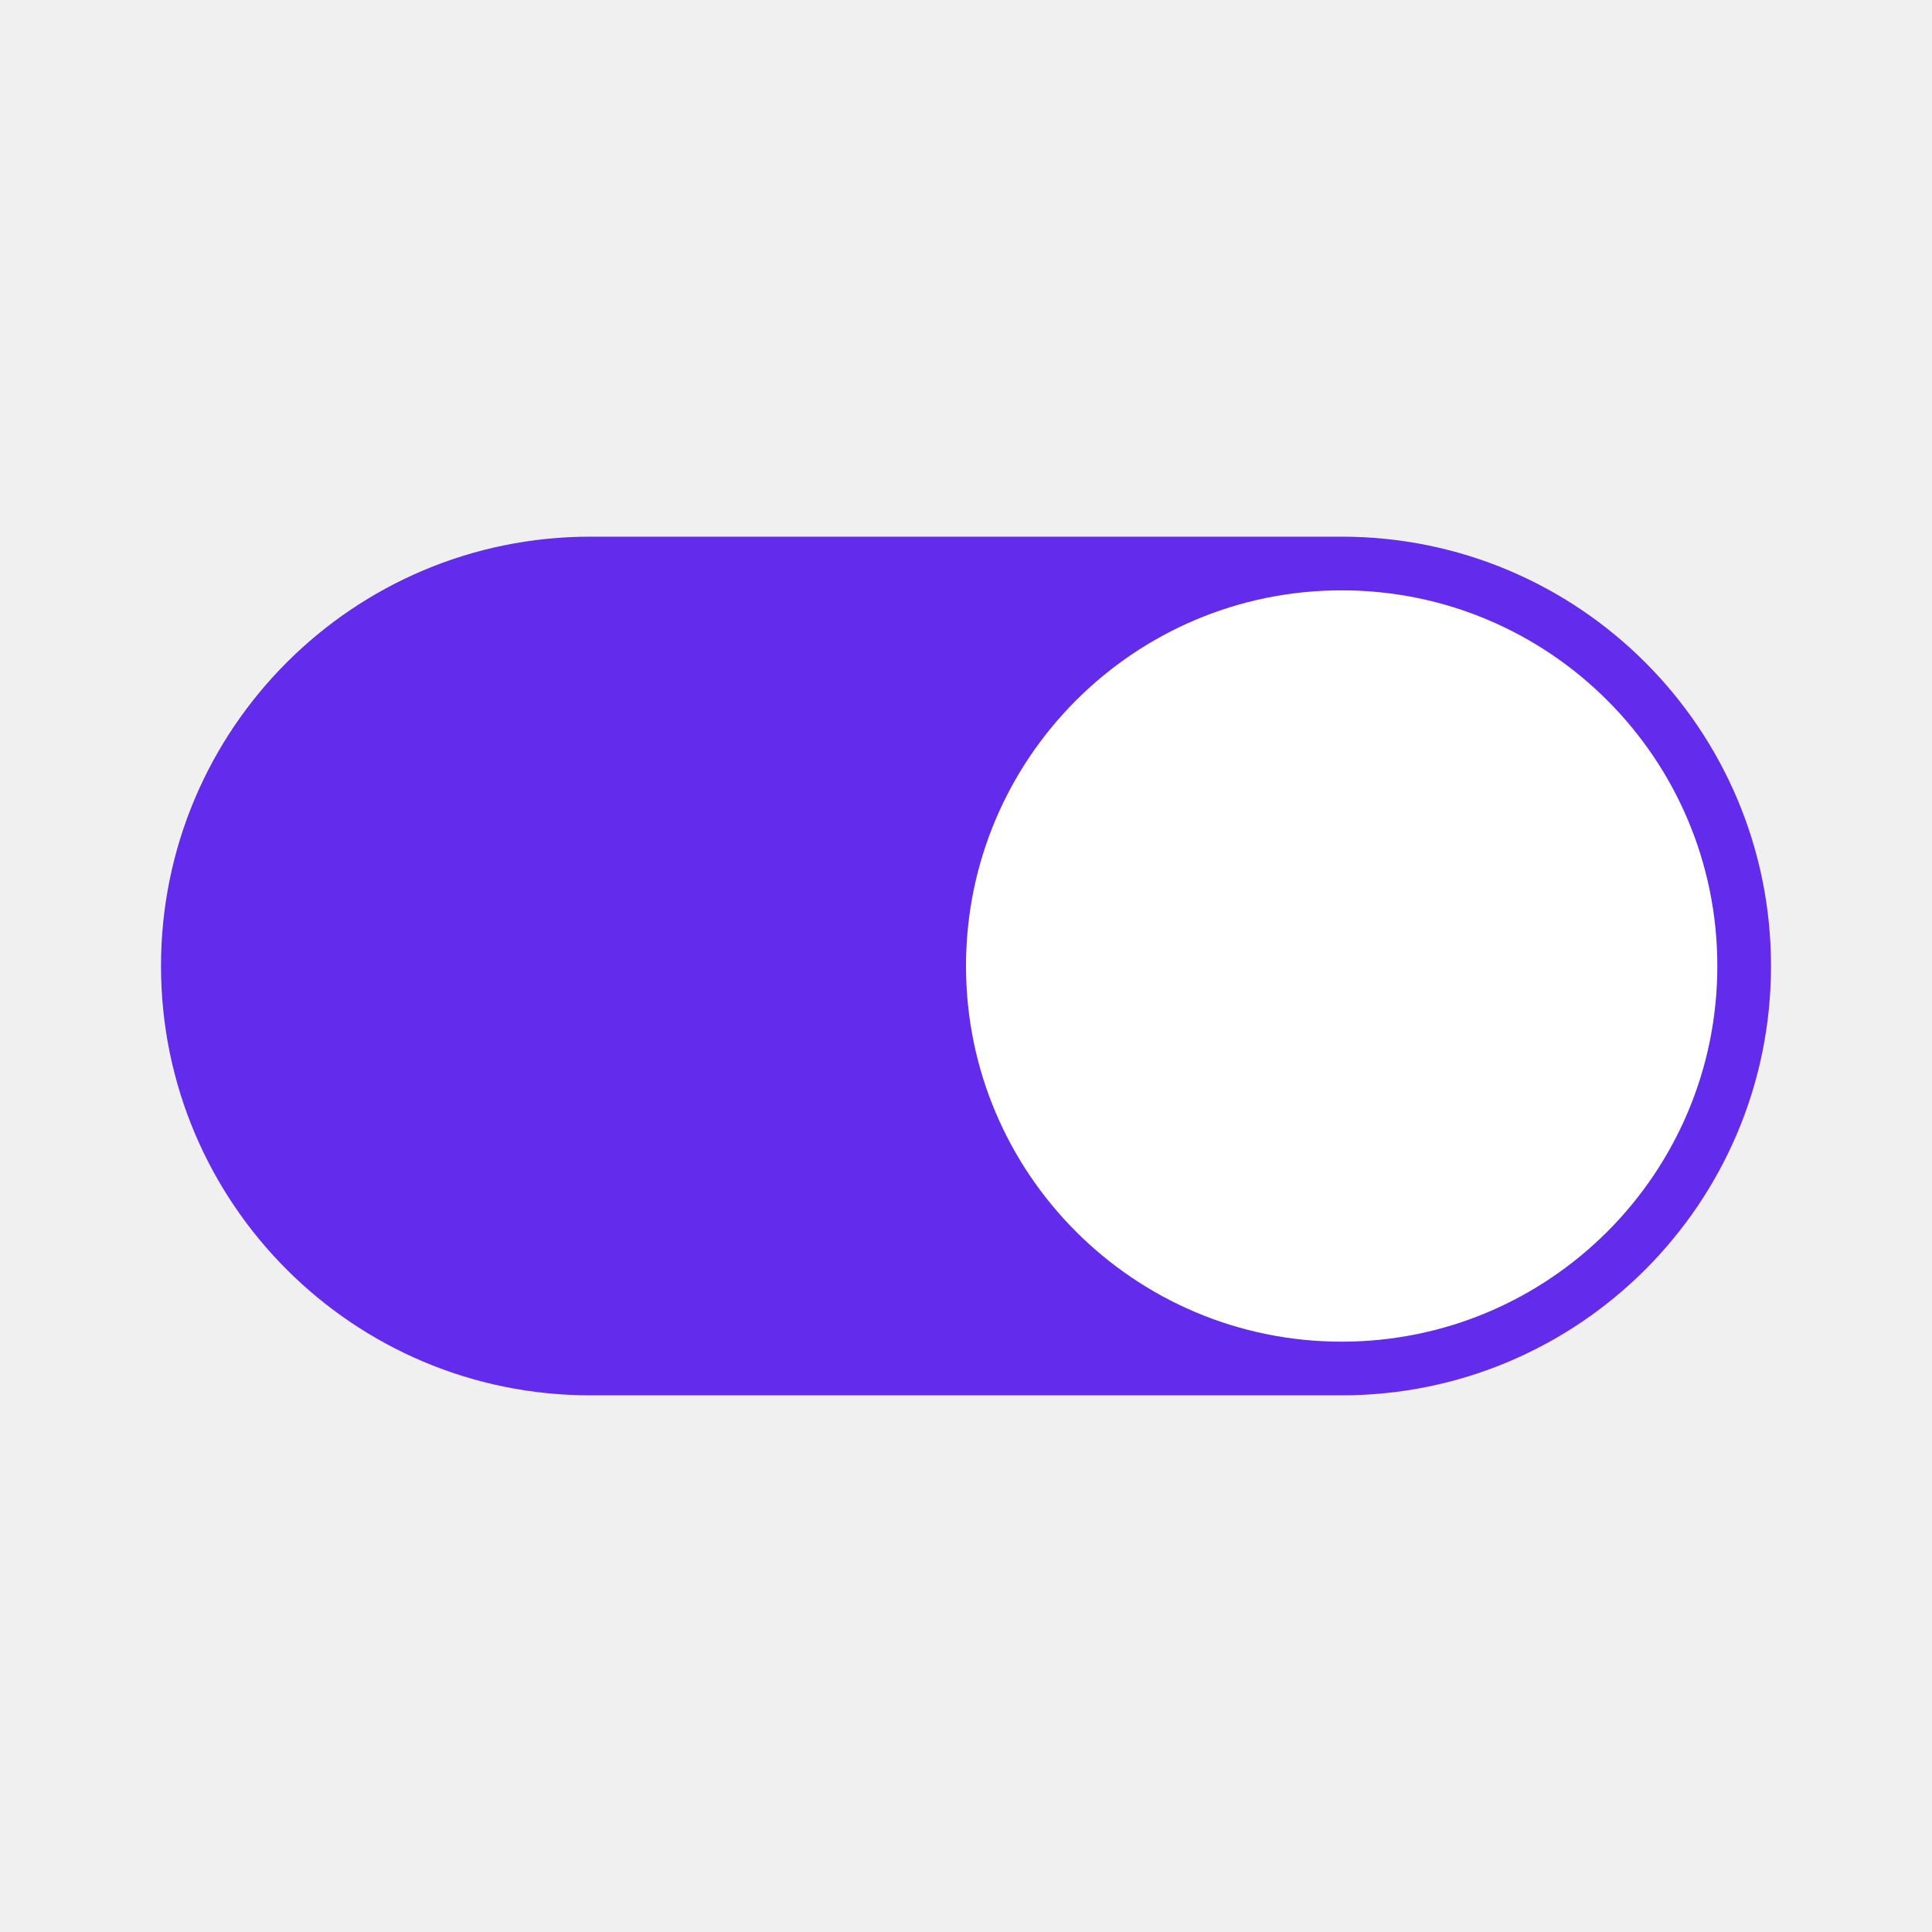
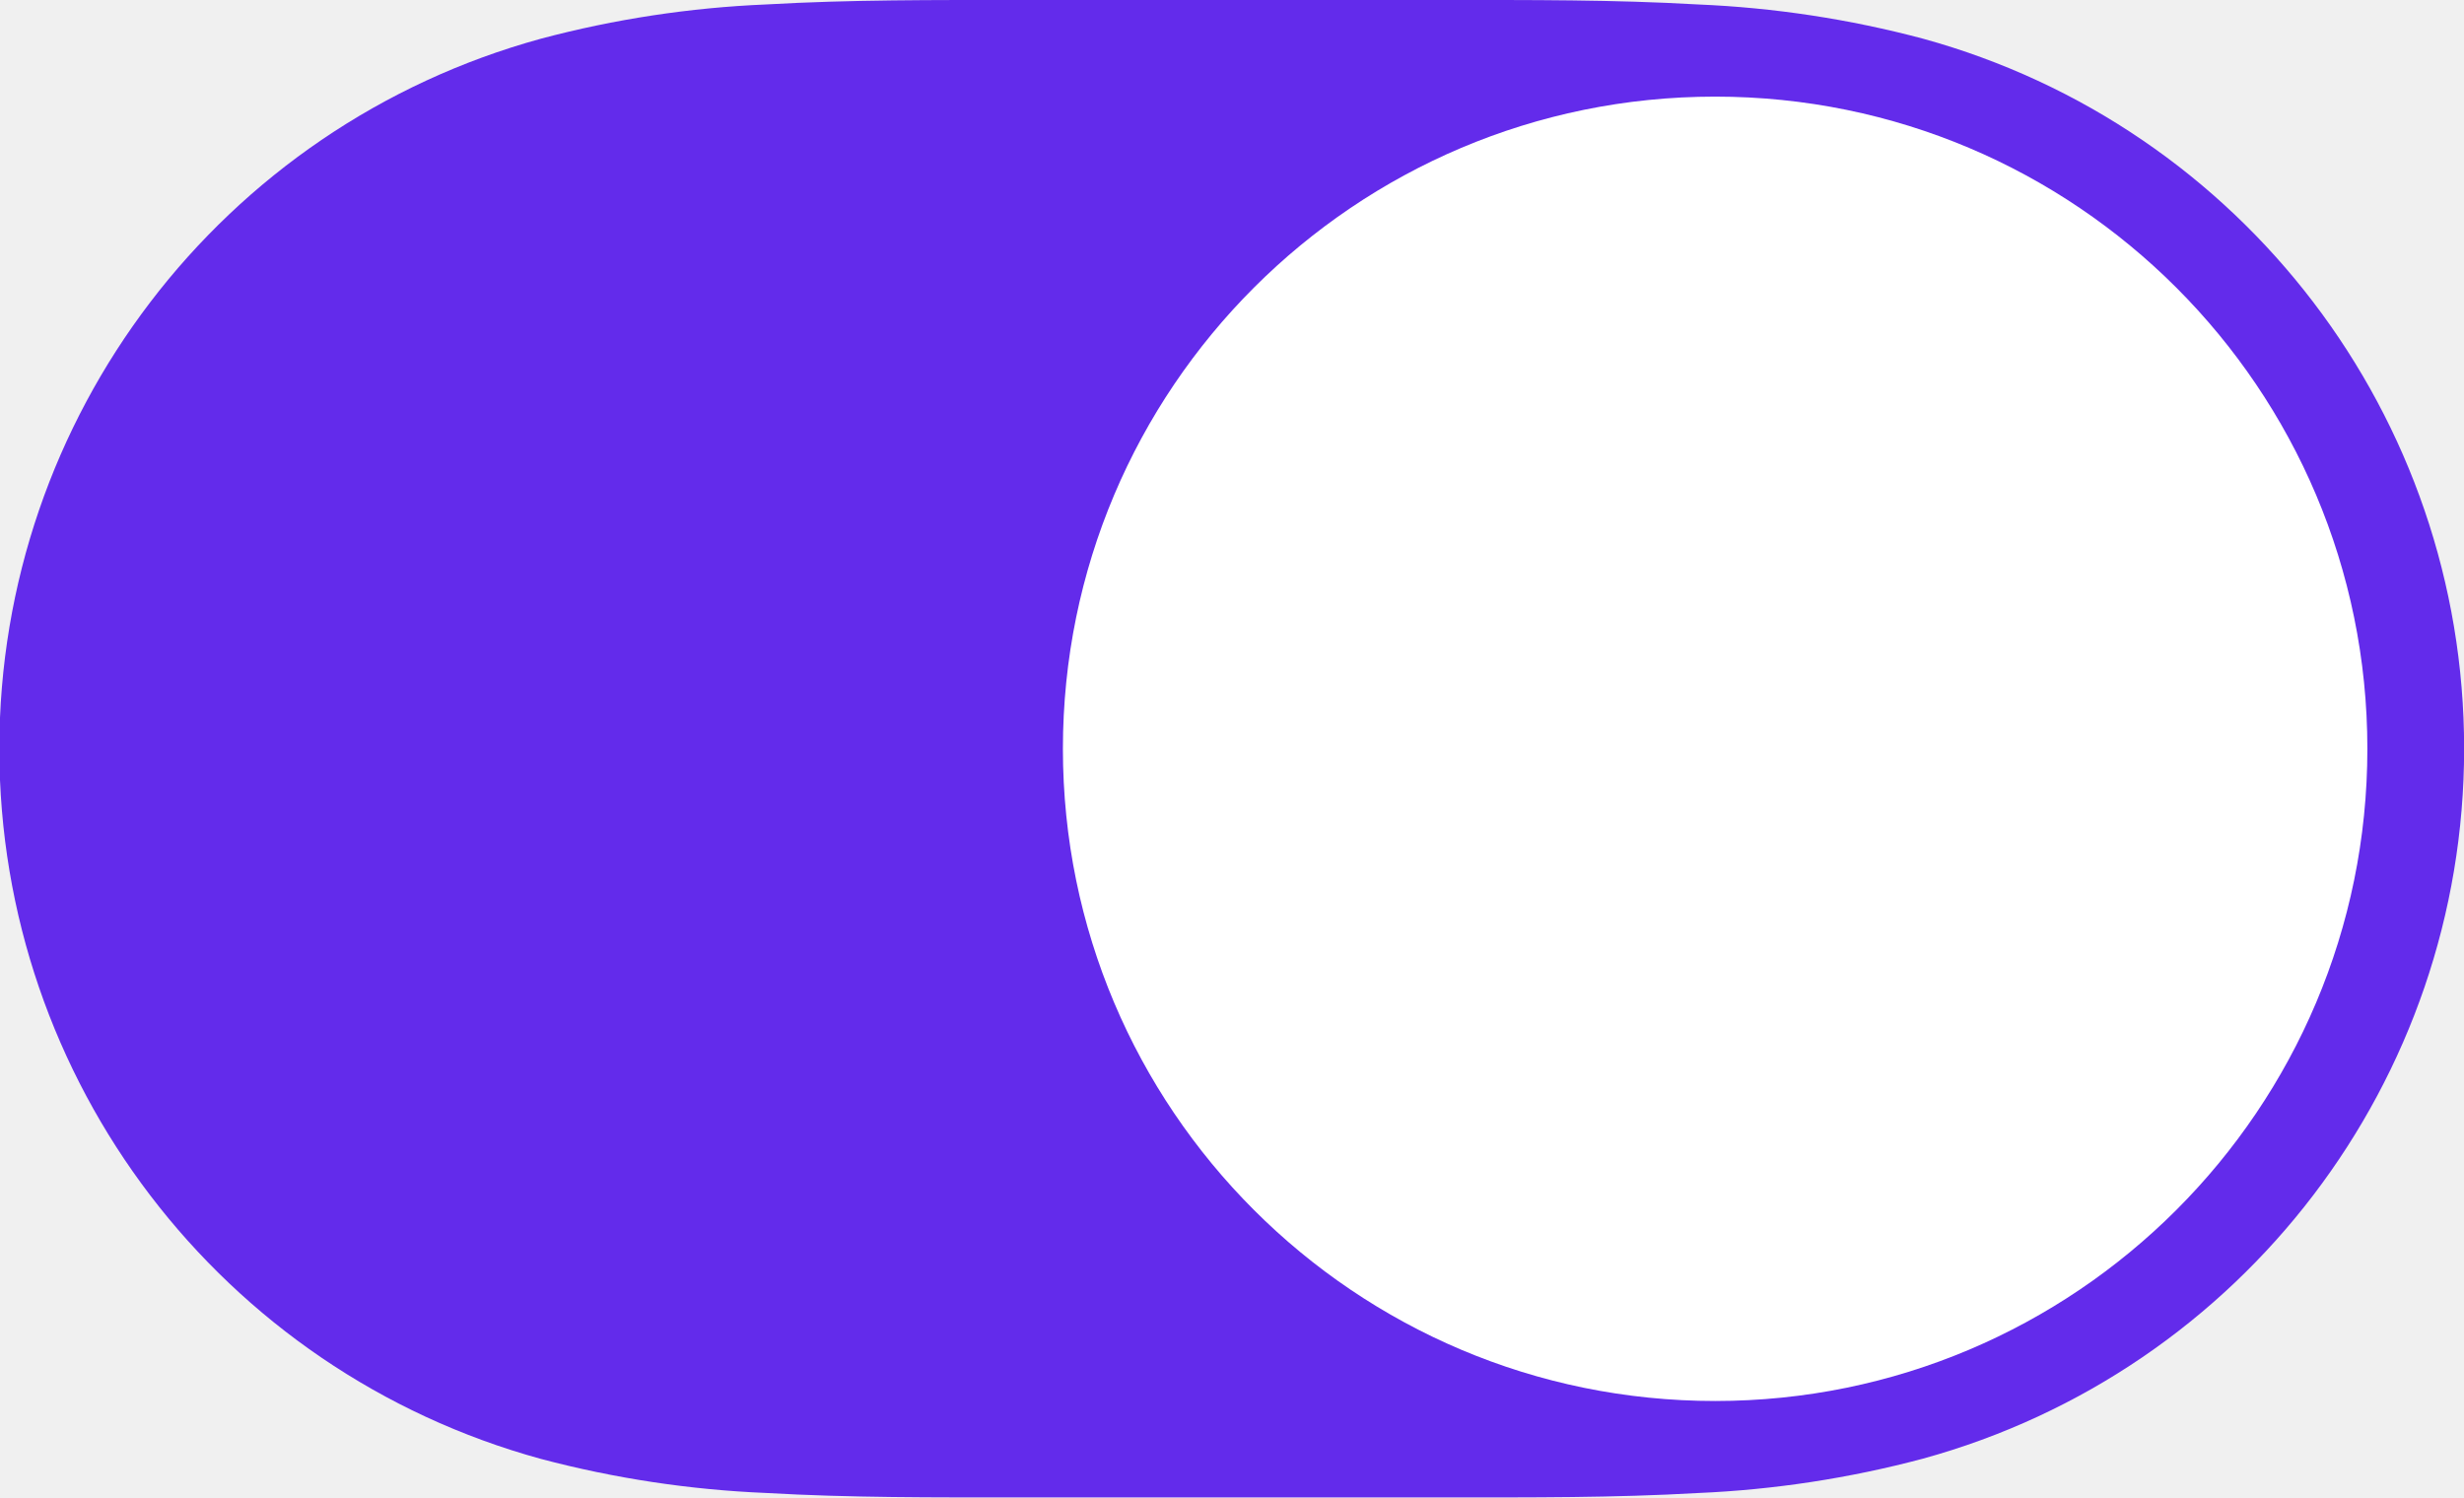
- <svg xmlns="http://www.w3.org/2000/svg" width="36" height="36" viewBox="0 0 36 36">
-   <g id="prefix__ico-toggleon-p" transform="translate(658 -184)">
-     <path id="prefix__사각형_481" d="M0 0H36V36H0z" data-name="사각형 481" transform="translate(-658 184)" style="opacity:0;fill:#fff" />
-     <g id="prefix__ico-toggleon-p-2" data-name="ico-toggleon-p" transform="translate(27 2)">
-       <rect id="prefix__사각형_480" width="30" height="16" data-name="사각형 480" rx="8" transform="translate(-682 192)" style="fill:#632beb" />
-       <circle id="prefix__타원_76" cx="7" cy="7" r="7" data-name="타원 76" transform="translate(-667 193)" style="fill:#fff" />
+ <svg xmlns="http://www.w3.org/2000/svg" id="prefix__toggle_on" width="51" height="31" viewBox="0 0 51 31">
+   <defs>
+     <clipPath id="prefix__clip-path">
+       <path id="prefix__Mask" d="M15.857.092C17.6-.008 19.335 0 21.075 0h8.817c1.774 0 3.512-.008 5.251.092A21.645 21.645 0 0 1 39.8.8a15.242 15.242 0 0 1 0 29.394 21.707 21.707 0 0 1-4.654.711c-1.739.1-3.477.091-5.217.091h-8.822c-1.772 0-3.51.008-5.25-.092A21.708 21.708 0 0 1 11.2 30.2a15.242 15.242 0 0 1 0-29.4 21.645 21.645 0 0 1 4.657-.708z" style="fill:#34c759" />
+     </clipPath>
+     <filter id="prefix__knob" width="51" height="51" x="10" y="-7" filterUnits="userSpaceOnUse">
+       <feOffset dy="3" />
+       <feGaussianBlur result="blur" stdDeviation="4" />
+       <feFlood flood-opacity=".149" />
+       <feComposite in2="blur" operator="in" />
+       <feComposite in="SourceGraphic" />
+     </filter>
+   </defs>
+   <path id="prefix__Switch_background" d="M0 0H51V31H0z" data-name="Switch background" style="fill:transparent" />
+   <path id="prefix__Mask-2" d="M15.857.092C17.6-.008 19.335 0 21.075 0h8.817c1.774 0 3.512-.008 5.251.092A21.645 21.645 0 0 1 39.8.8a15.242 15.242 0 0 1 0 29.394 21.707 21.707 0 0 1-4.654.711c-1.739.1-3.477.091-5.217.091h-8.822c-1.772 0-3.51.008-5.25-.092A21.708 21.708 0 0 1 11.2 30.2a15.242 15.242 0 0 1 0-29.4 21.645 21.645 0 0 1 4.657-.708z" data-name="Mask" style="fill:#632beb" />
+   <g id="prefix__그룹_54" data-name="그룹 54">
+     <g>
+       <path id="prefix__knob-2" d="M13.5 0A13.5 13.5 0 1 1 0 13.5 13.5 13.5 0 0 1 13.5 0z" data-name="knob" transform="translate(22 2)" style="fill:#fff" />
    </g>
  </g>
</svg>
